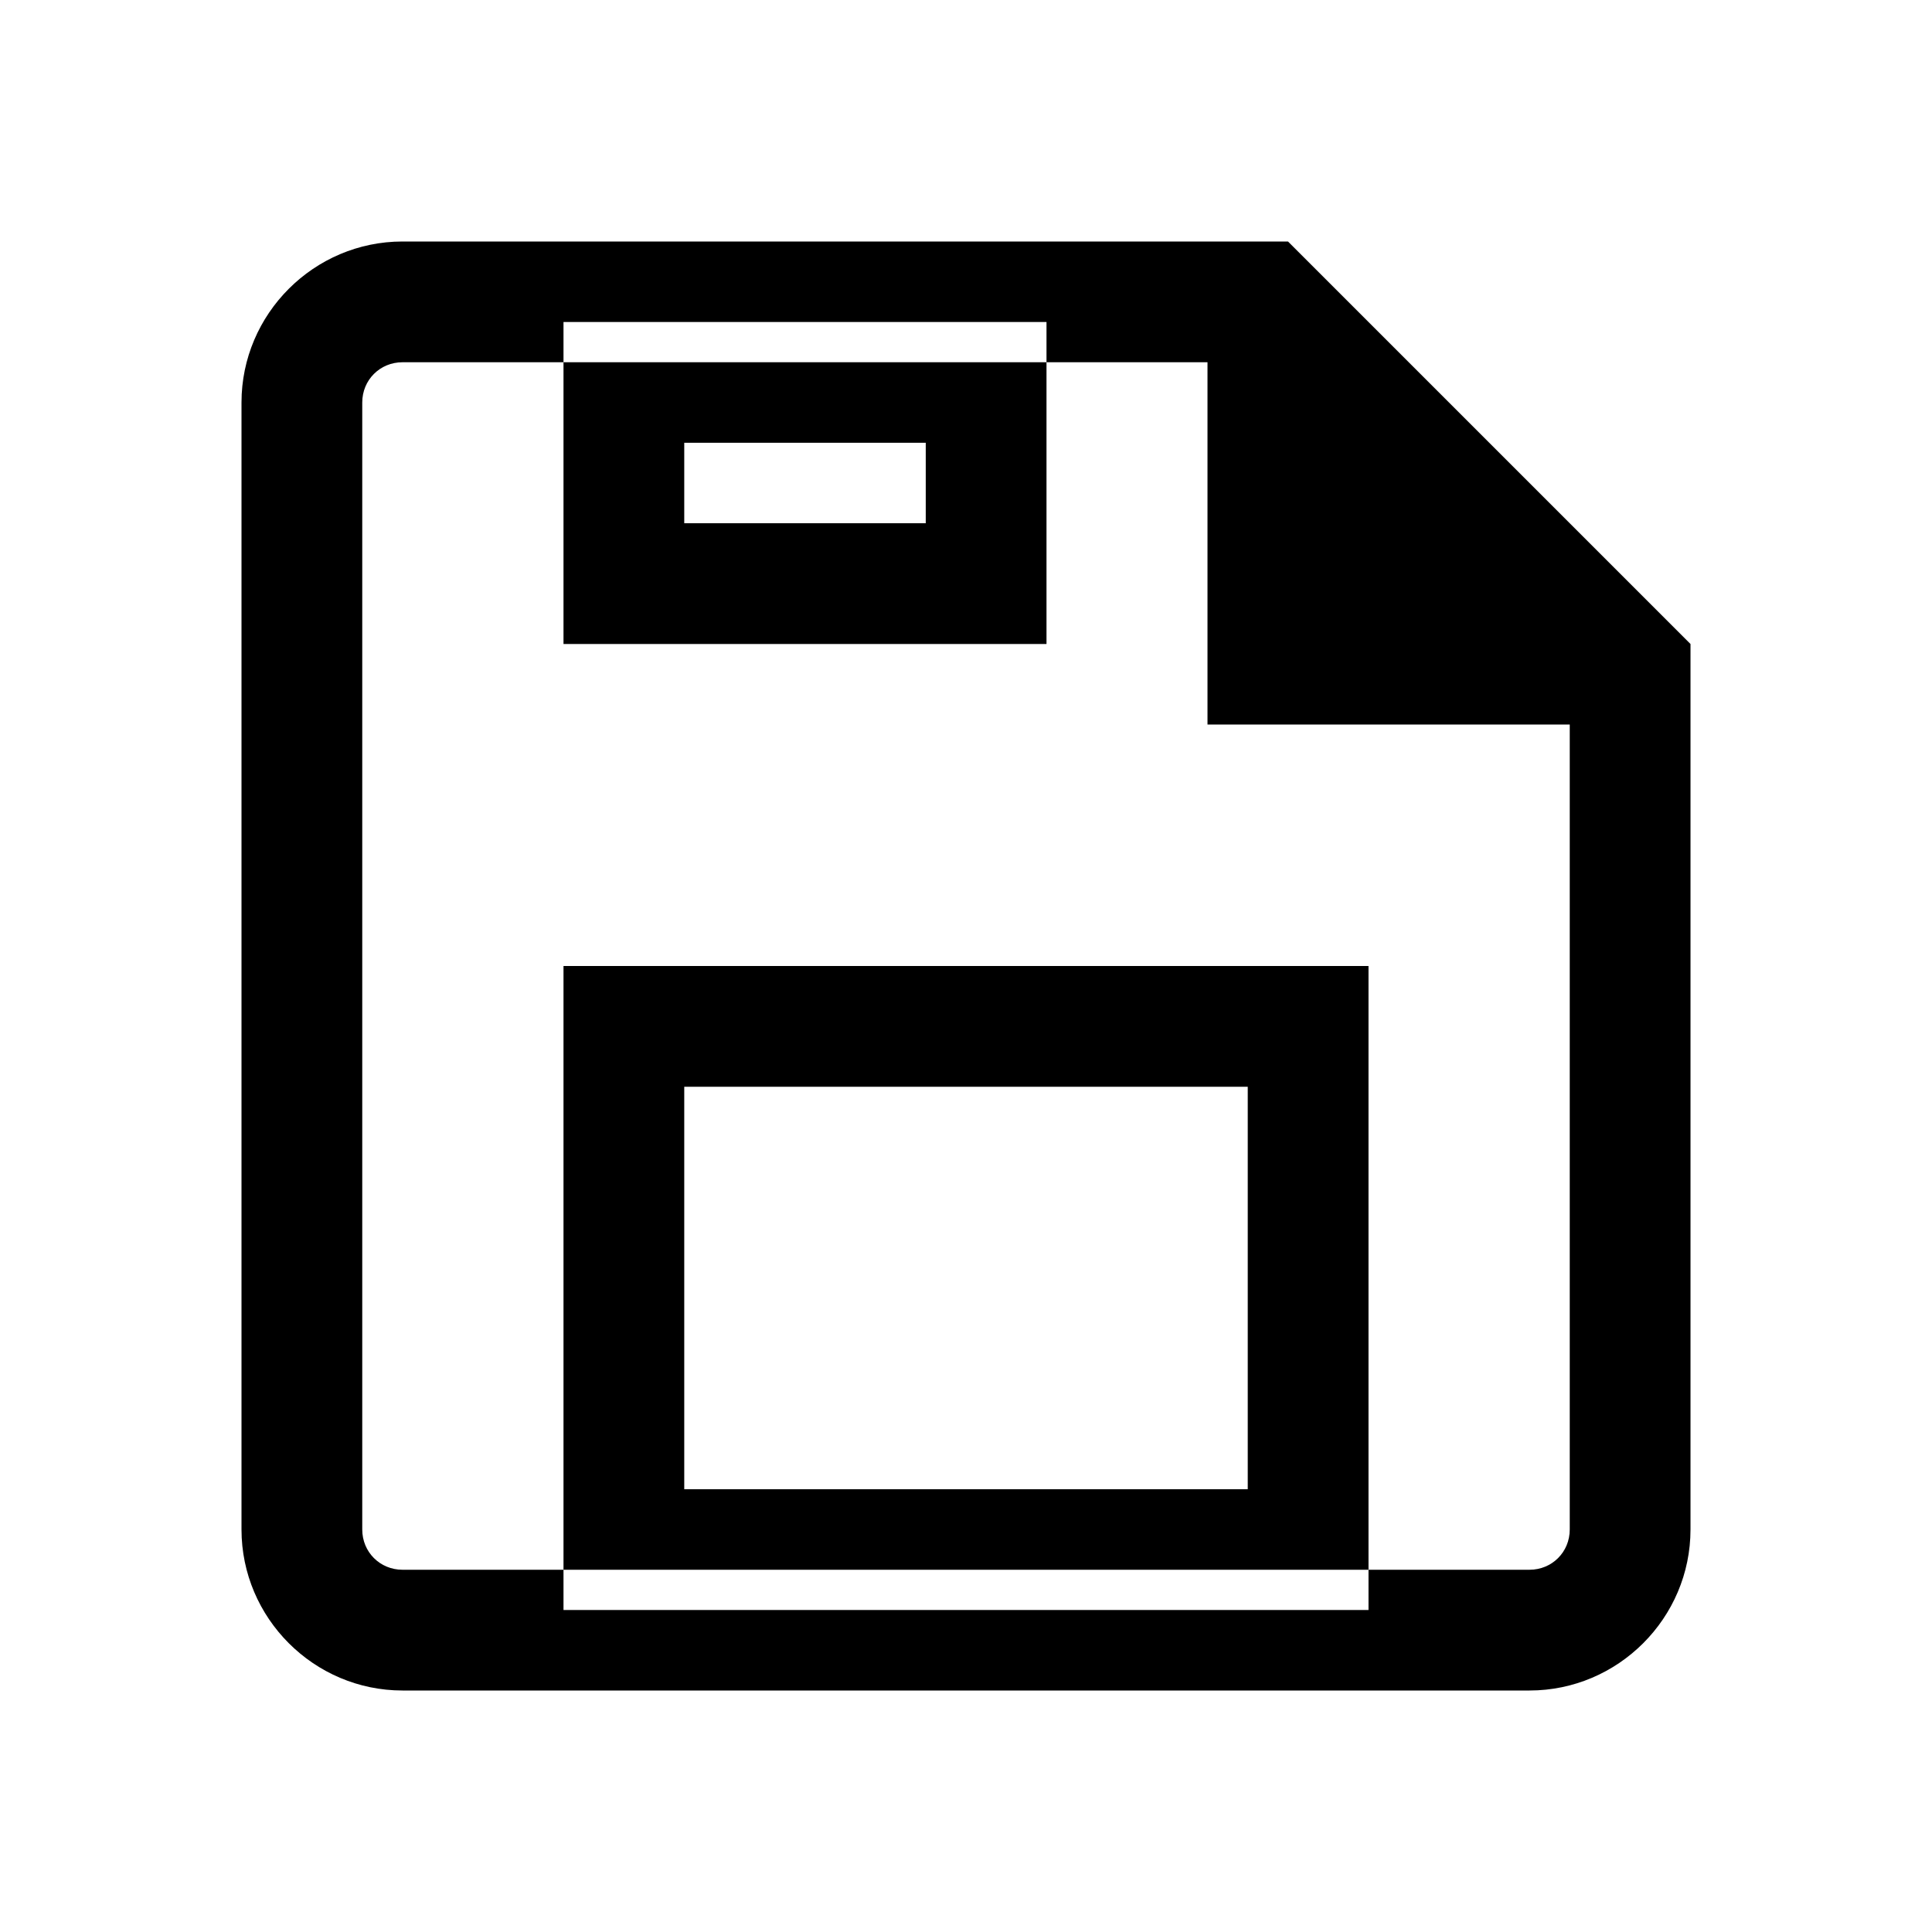
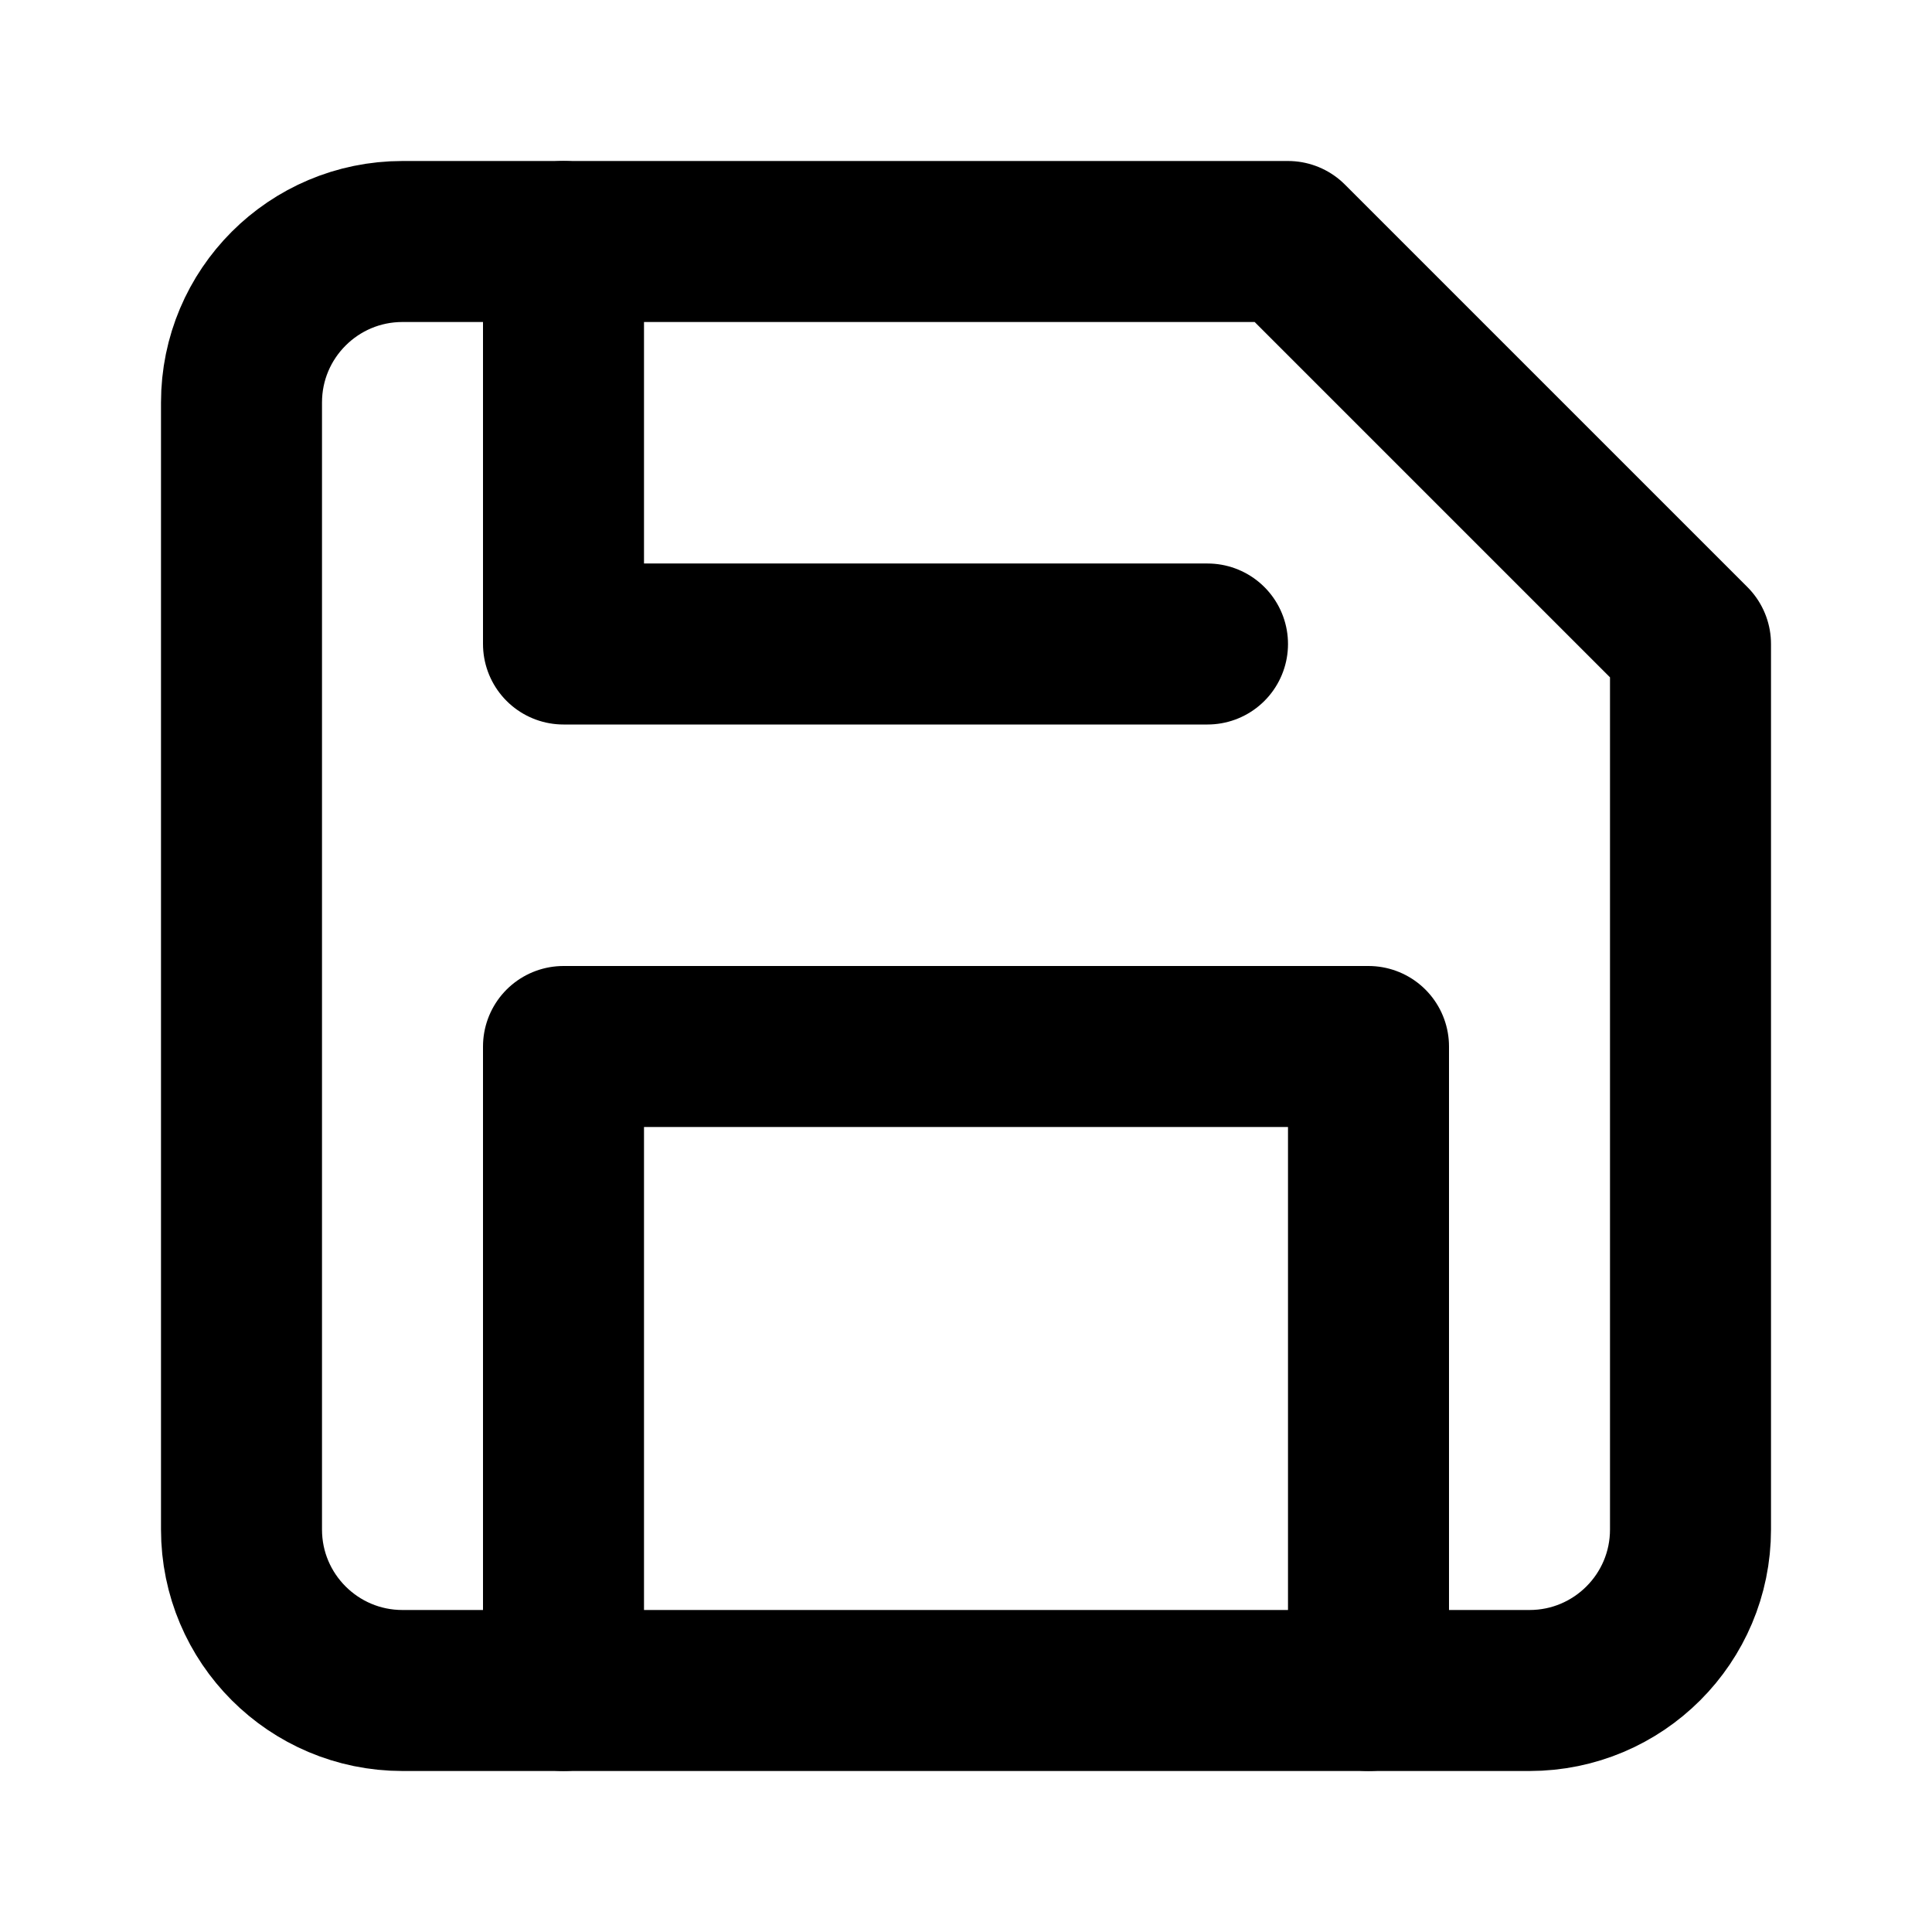
- <svg xmlns="http://www.w3.org/2000/svg" width="24" height="24" viewBox="0 0 24 24" fill="none">
-   <path d="M5 3 C3.9 3 3 3.9 3 5 L3 19 C3 20.1 3.9 21 5 21 L19 21 C20.1 21 21 20.1 21 19 L21 8 L16 3 L5 3 Z M5 4.5 L15 4.5 L15 9 L19.5 9 L19.5 19 C19.5 19.28 19.28 19.5 19 19.5 L5 19.5 C4.72 19.5 4.5 19.28 4.5 19 L4.5 5 C4.5 4.72 4.72 4.5 5 4.5 Z M7 12 L7 20 L17 20 L17 12 L7 12 Z M8.5 13.5 L15.5 13.5 L15.5 18.5 L8.5 18.5 L8.5 13.5 Z M7 4 L7 8 L13 8 L13 4 L7 4 Z M8.5 5.5 L11.5 5.5 L11.5 6.5 L8.5 6.5 L8.5 5.5 Z" fill="currentColor" fill-rule="evenodd" clip-rule="evenodd" />
+ <svg xmlns="http://www.w3.org/2000/svg" width="24" height="24" viewBox="0 0 24 24" fill="none" stroke="currentColor" stroke-width="2" stroke-linecap="round" stroke-linejoin="round">
+   <path d="M19 21H5a2 2 0 0 1-2-2V5a2 2 0 0 1 2-2h11l5 5v11a2 2 0 0 1-2 2z" />
+   <polyline points="17 21 17 13 7 13 7 21" />
+   <polyline points="7 3 7 8 15 8" />
</svg>
